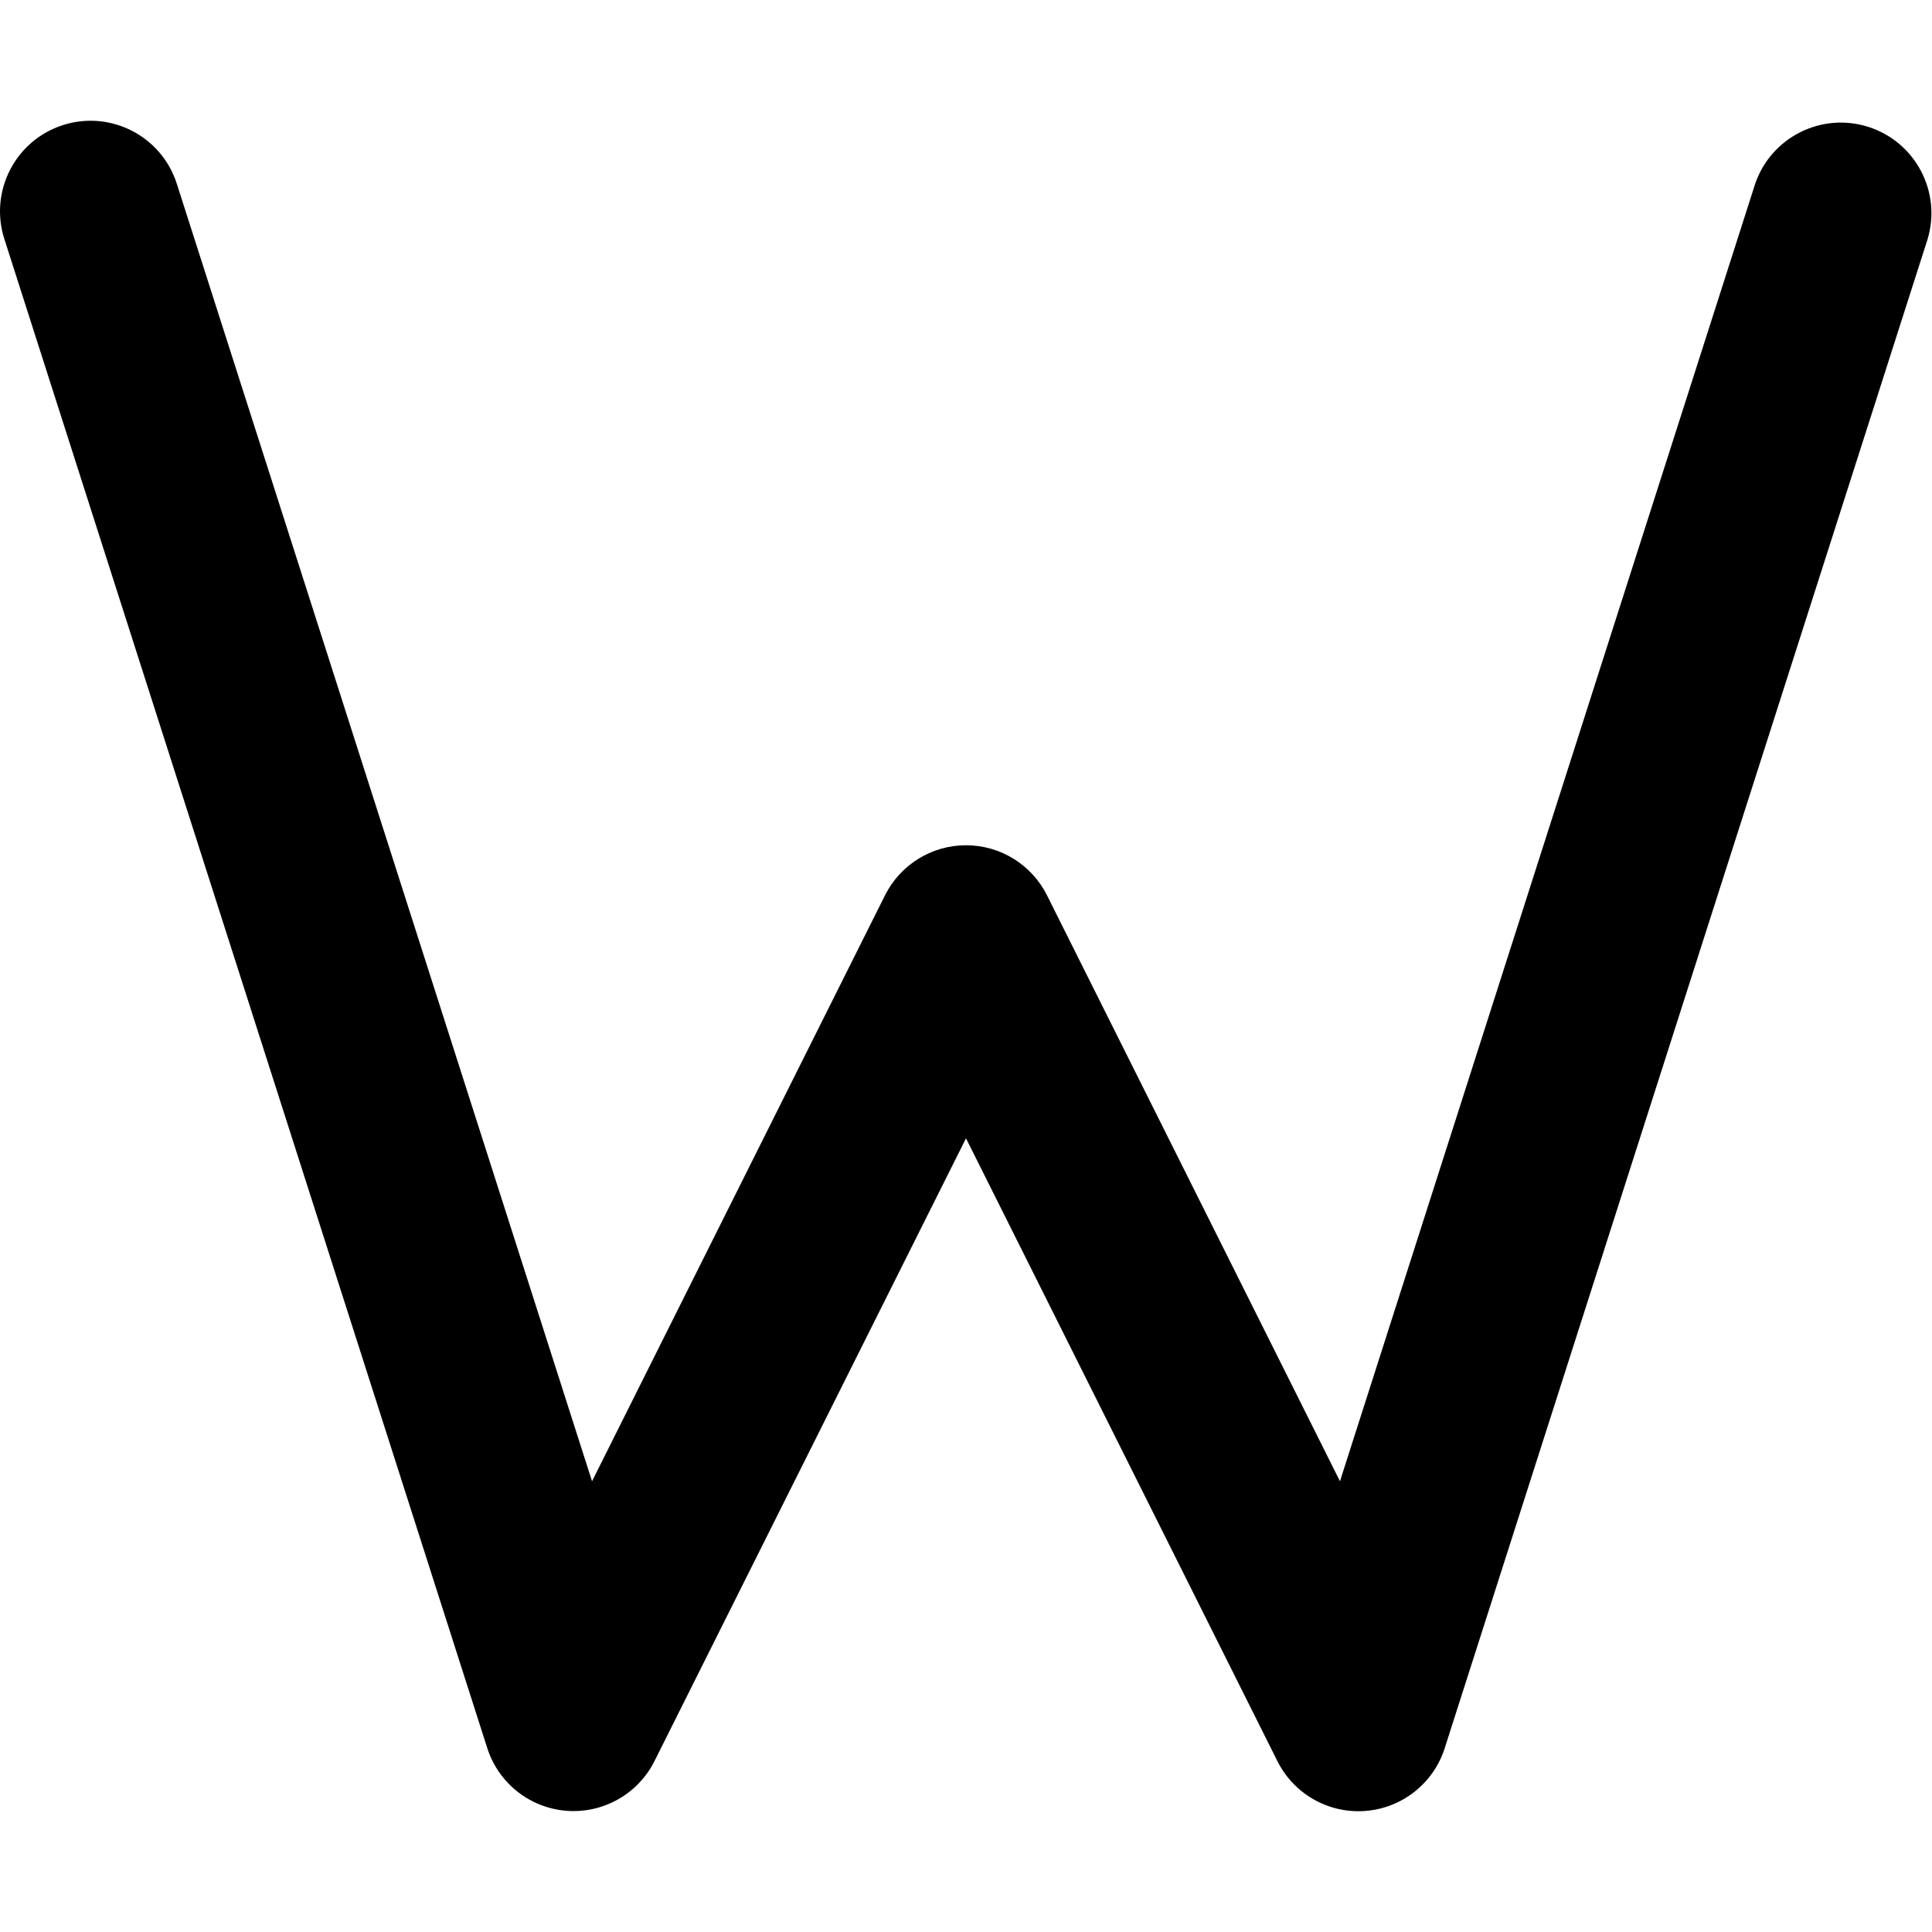
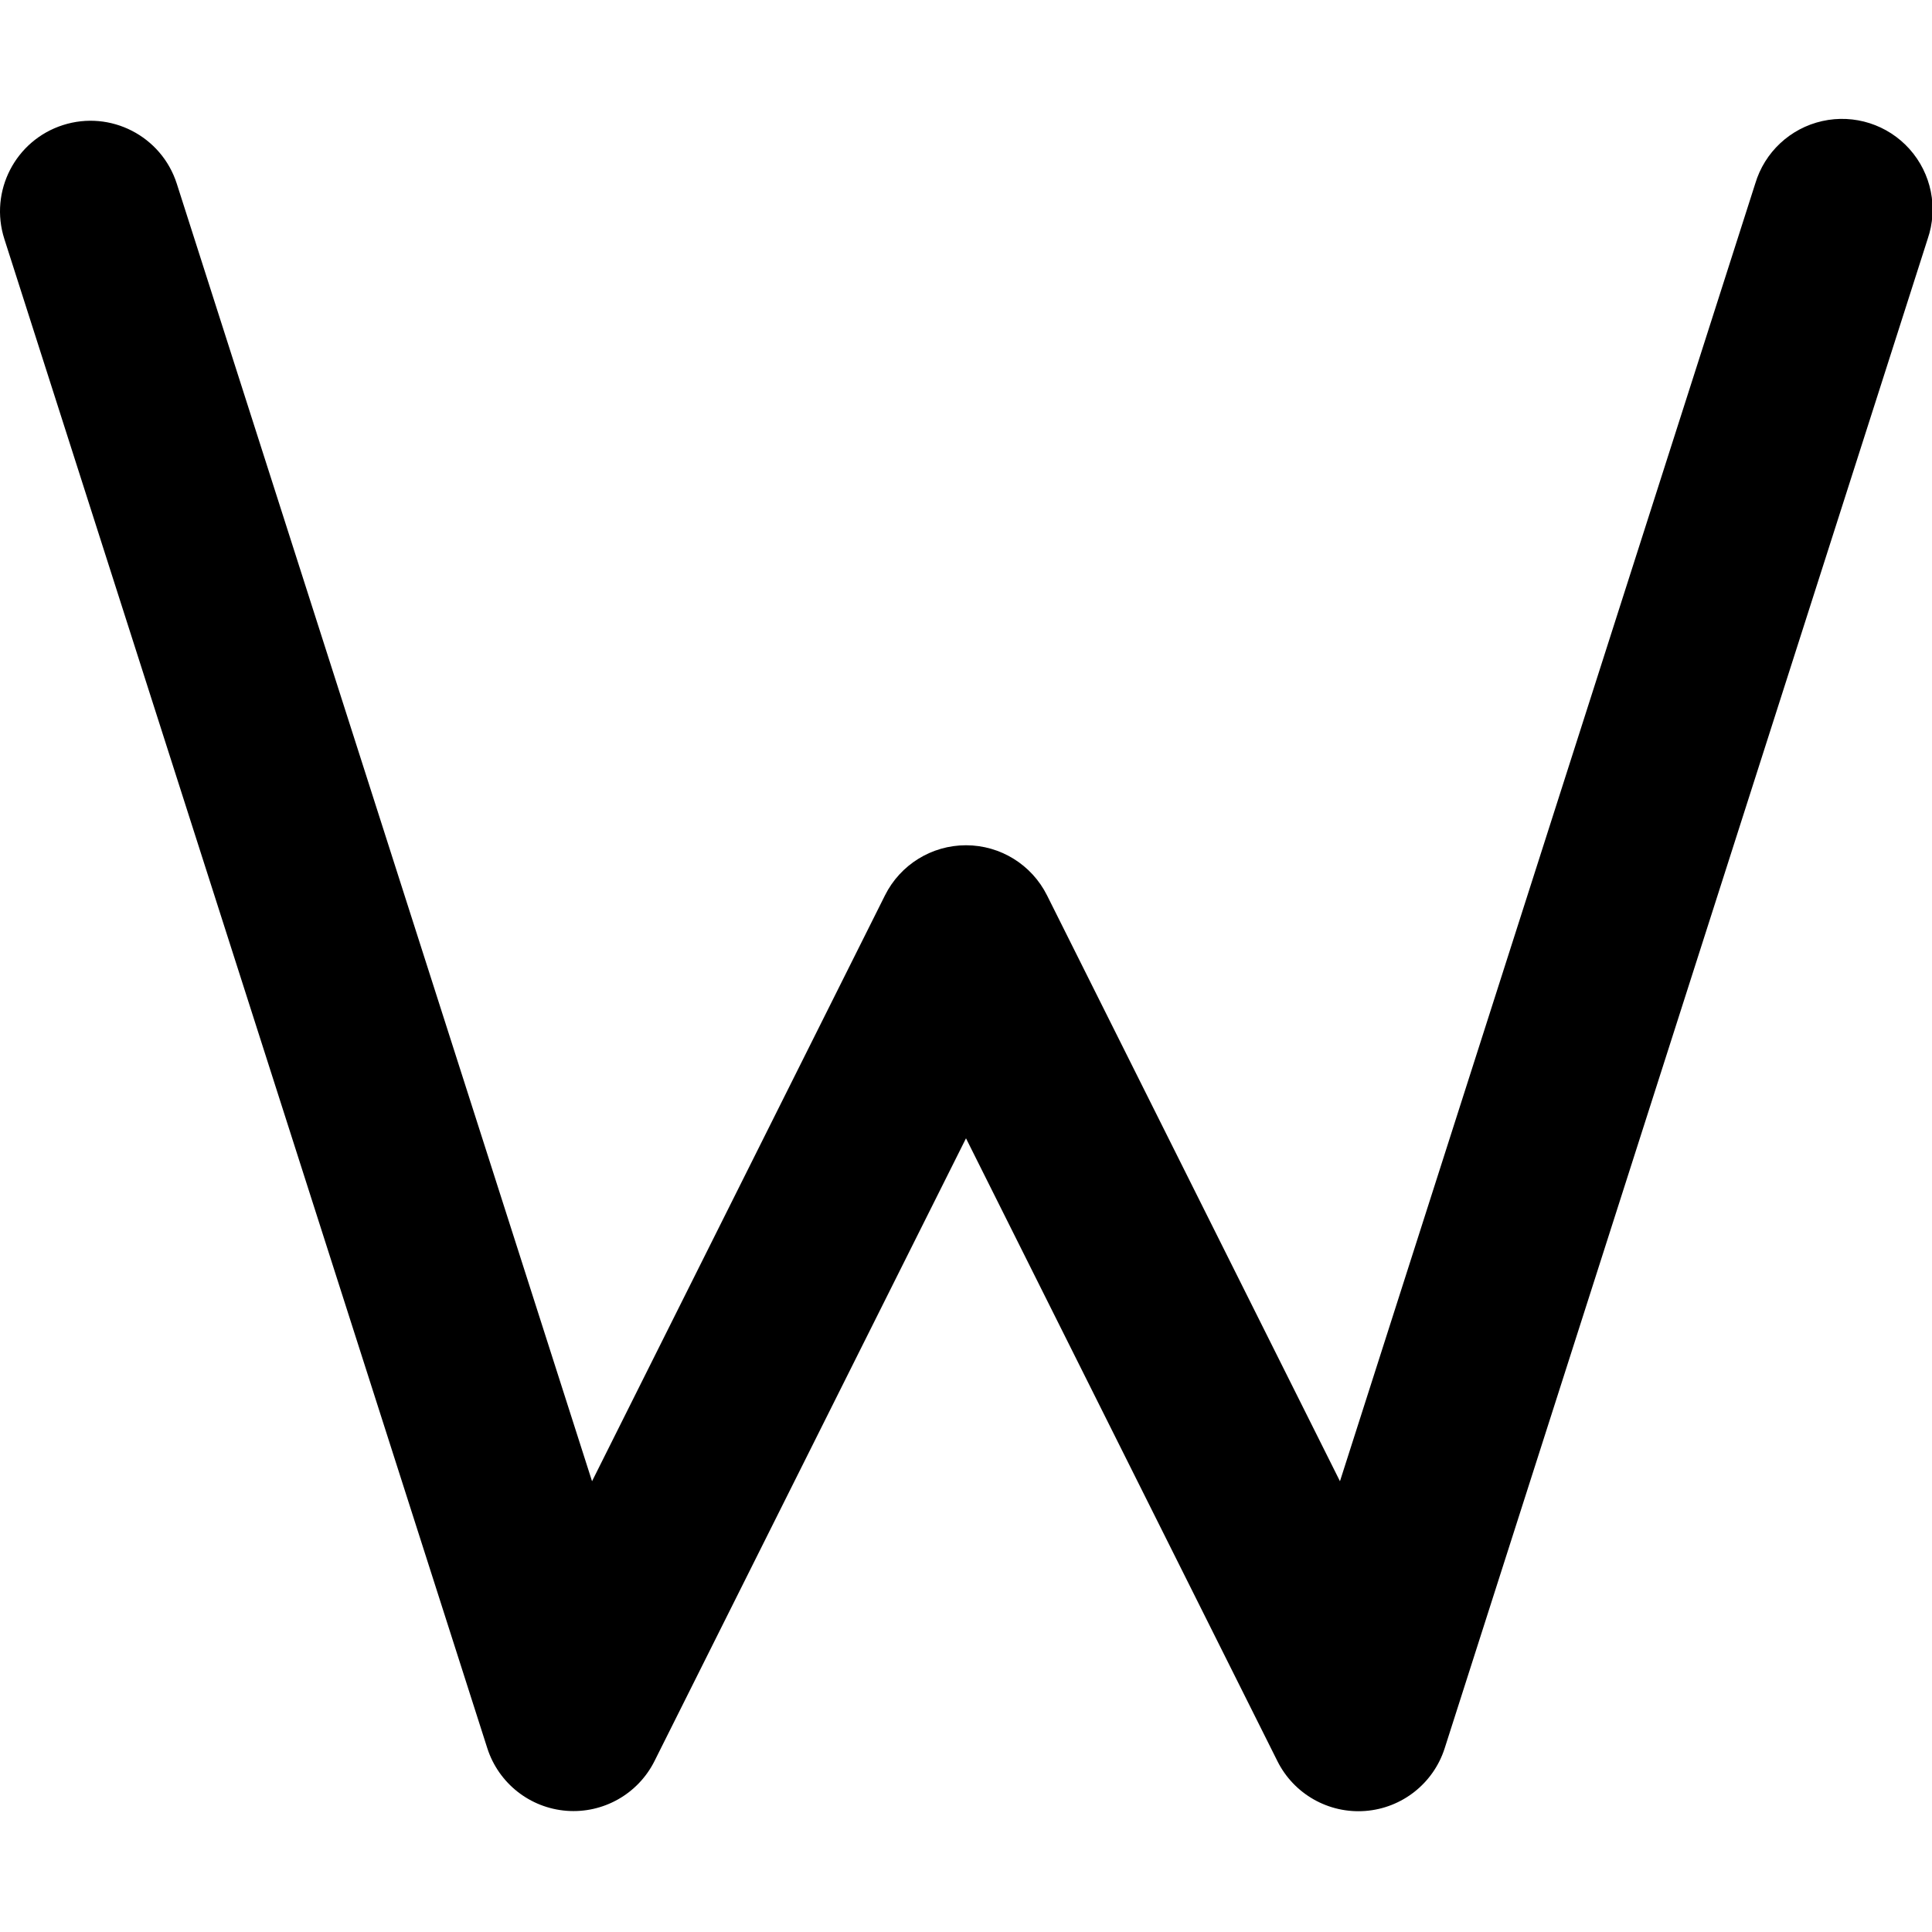
<svg xmlns="http://www.w3.org/2000/svg" fill="currentColor" class="ai" viewBox="0 0 16 16">
-   <path d="M.521 1.036a.75.75 0 0 1 .943.485l3.439 10.746 2.426-4.852a.75.75 0 0 1 1.342 0l2.426 4.852 3.439-10.746a.75.75 0 0 1 1.428.458l-4 12.5a.75.75 0 0 1-1.385.106L8 9.427l-2.58 5.158a.75.75 0 0 1-1.384-.106l-4-12.5a.75.75 0 0 1 .485-.943" />
+   <path d="M.521 1.036a.75.75 0 0 1 .943.485l3.439 10.746 2.426-4.852a.75.75 0 0 1 1.342 0l2.426 4.852 3.439-10.746a.75.75 0 1 1 1.428.458l-4 12.5a.75.75 0 0 1-1.385.106L8 9.427l-2.58 5.158a.75.75 0 0 1-1.384-.106l-4-12.5a.75.75 0 0 1 .485-.943" />
</svg>
